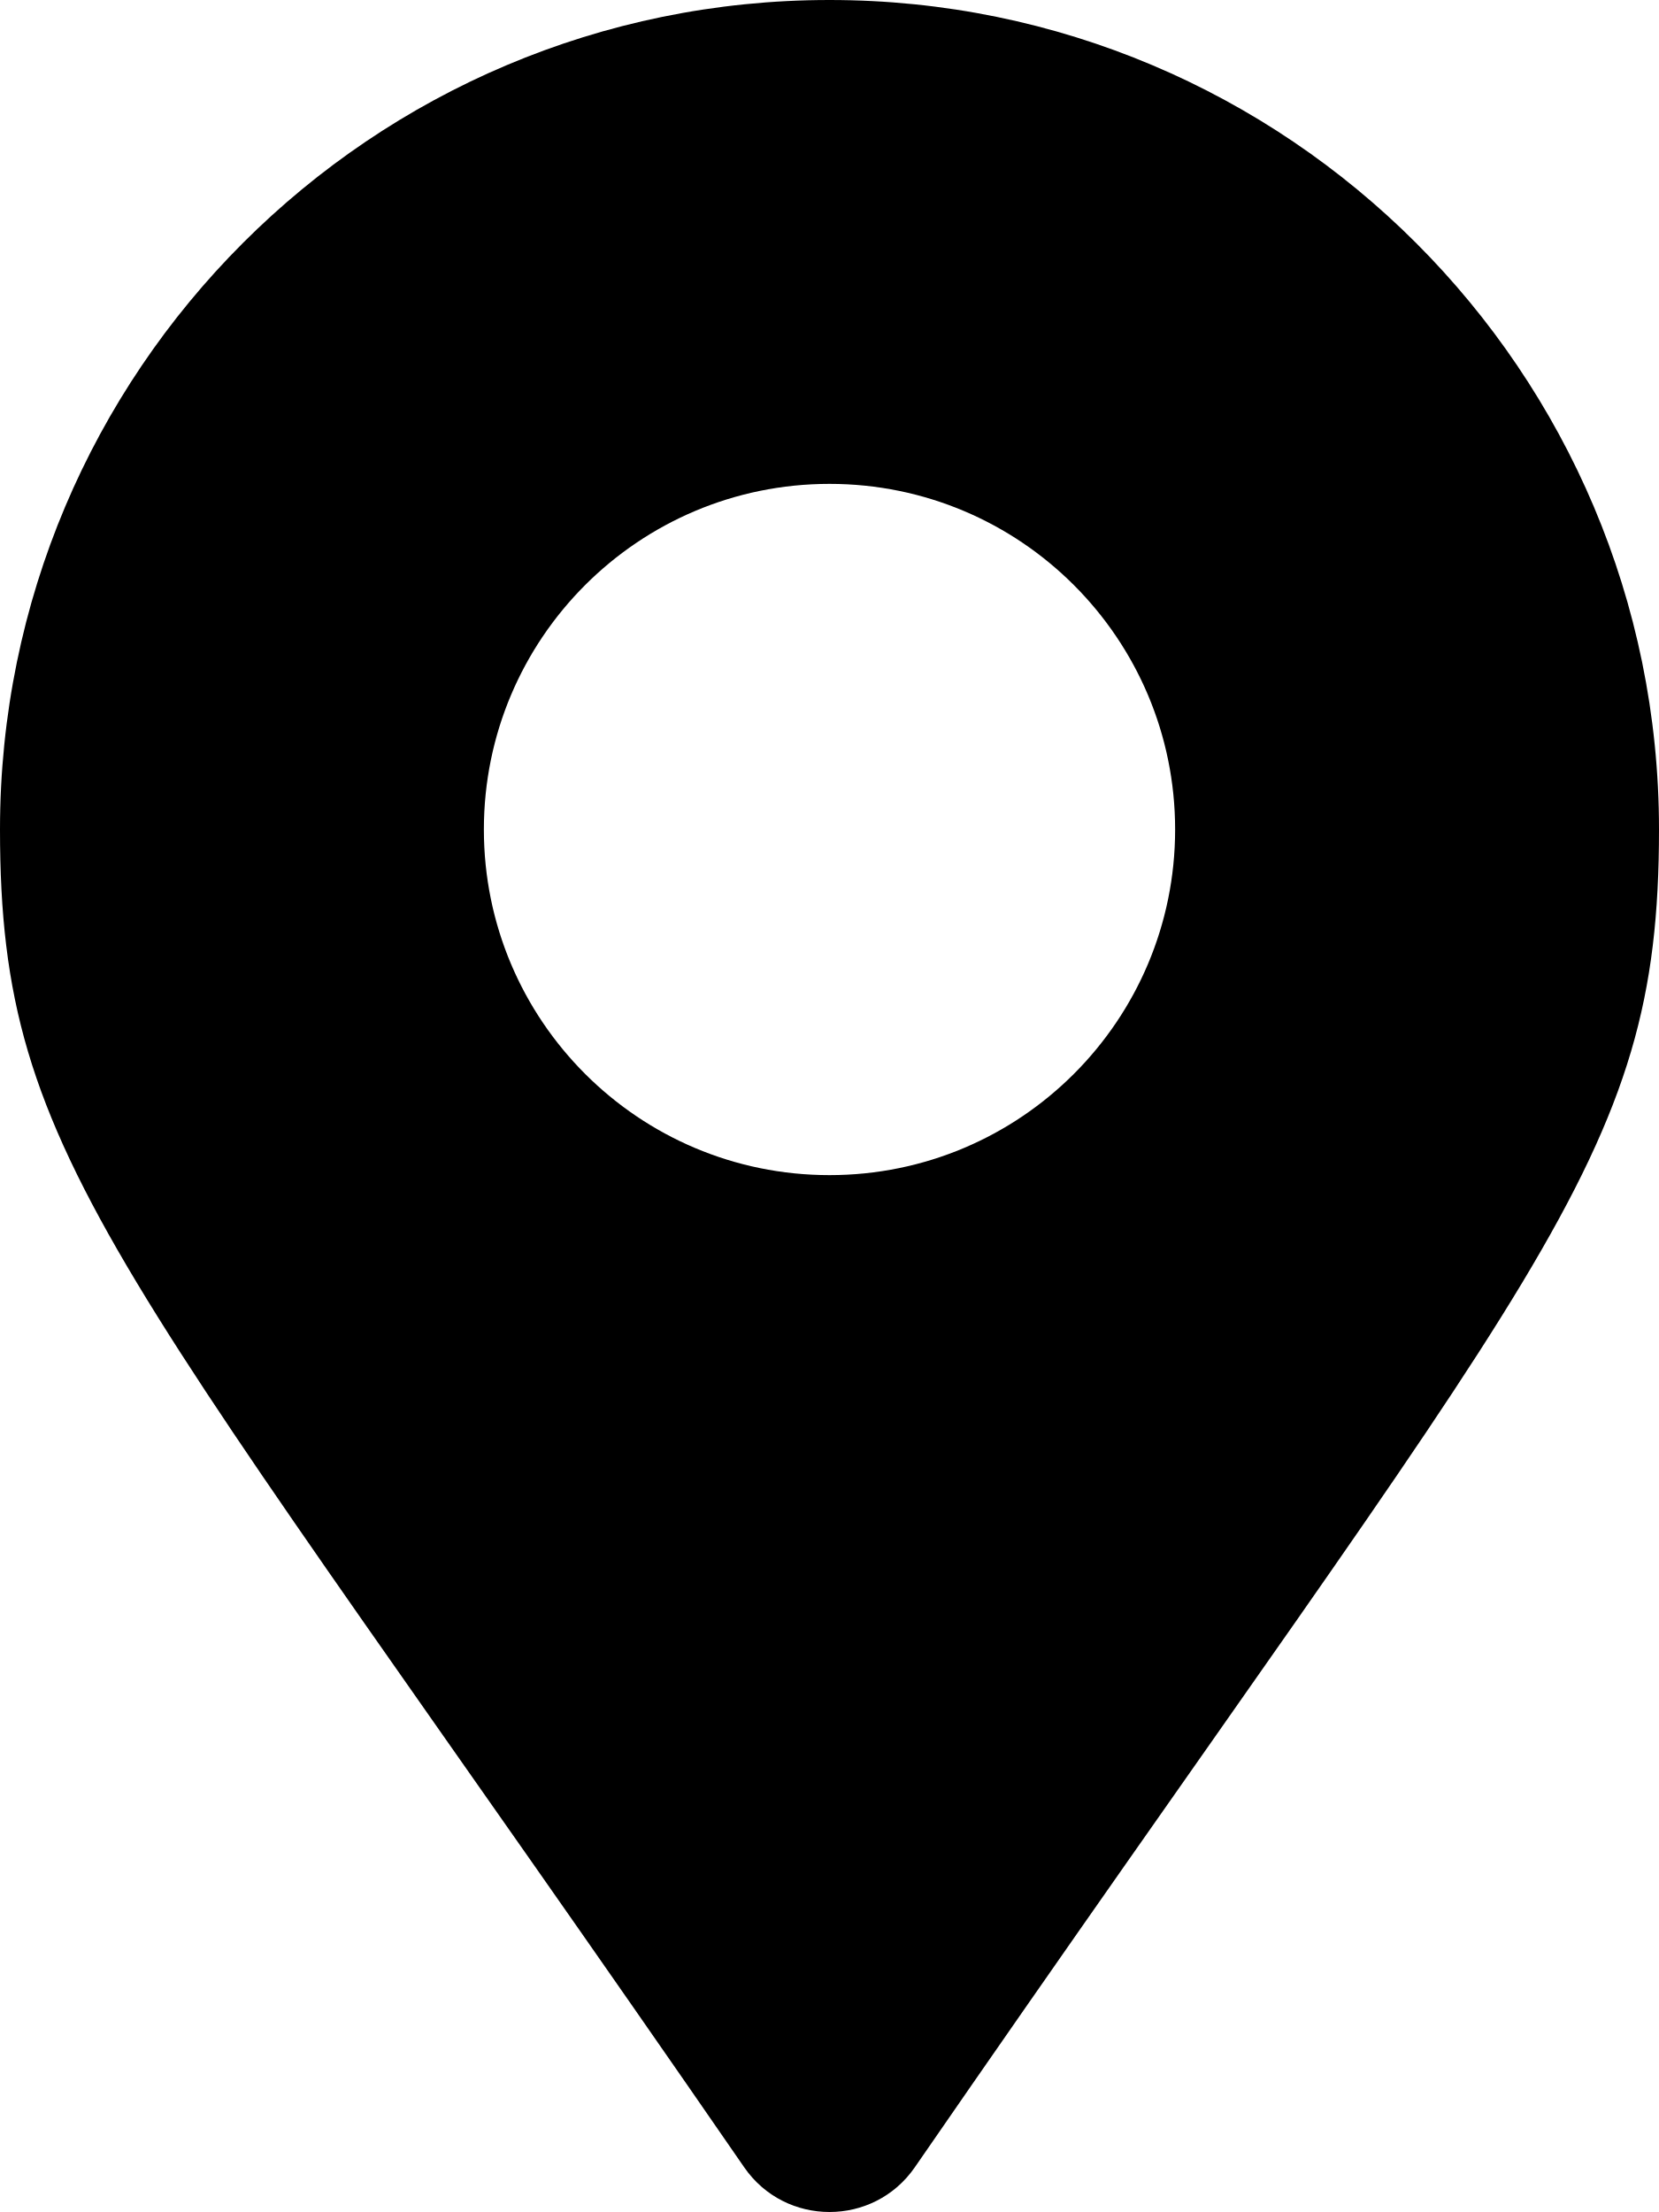
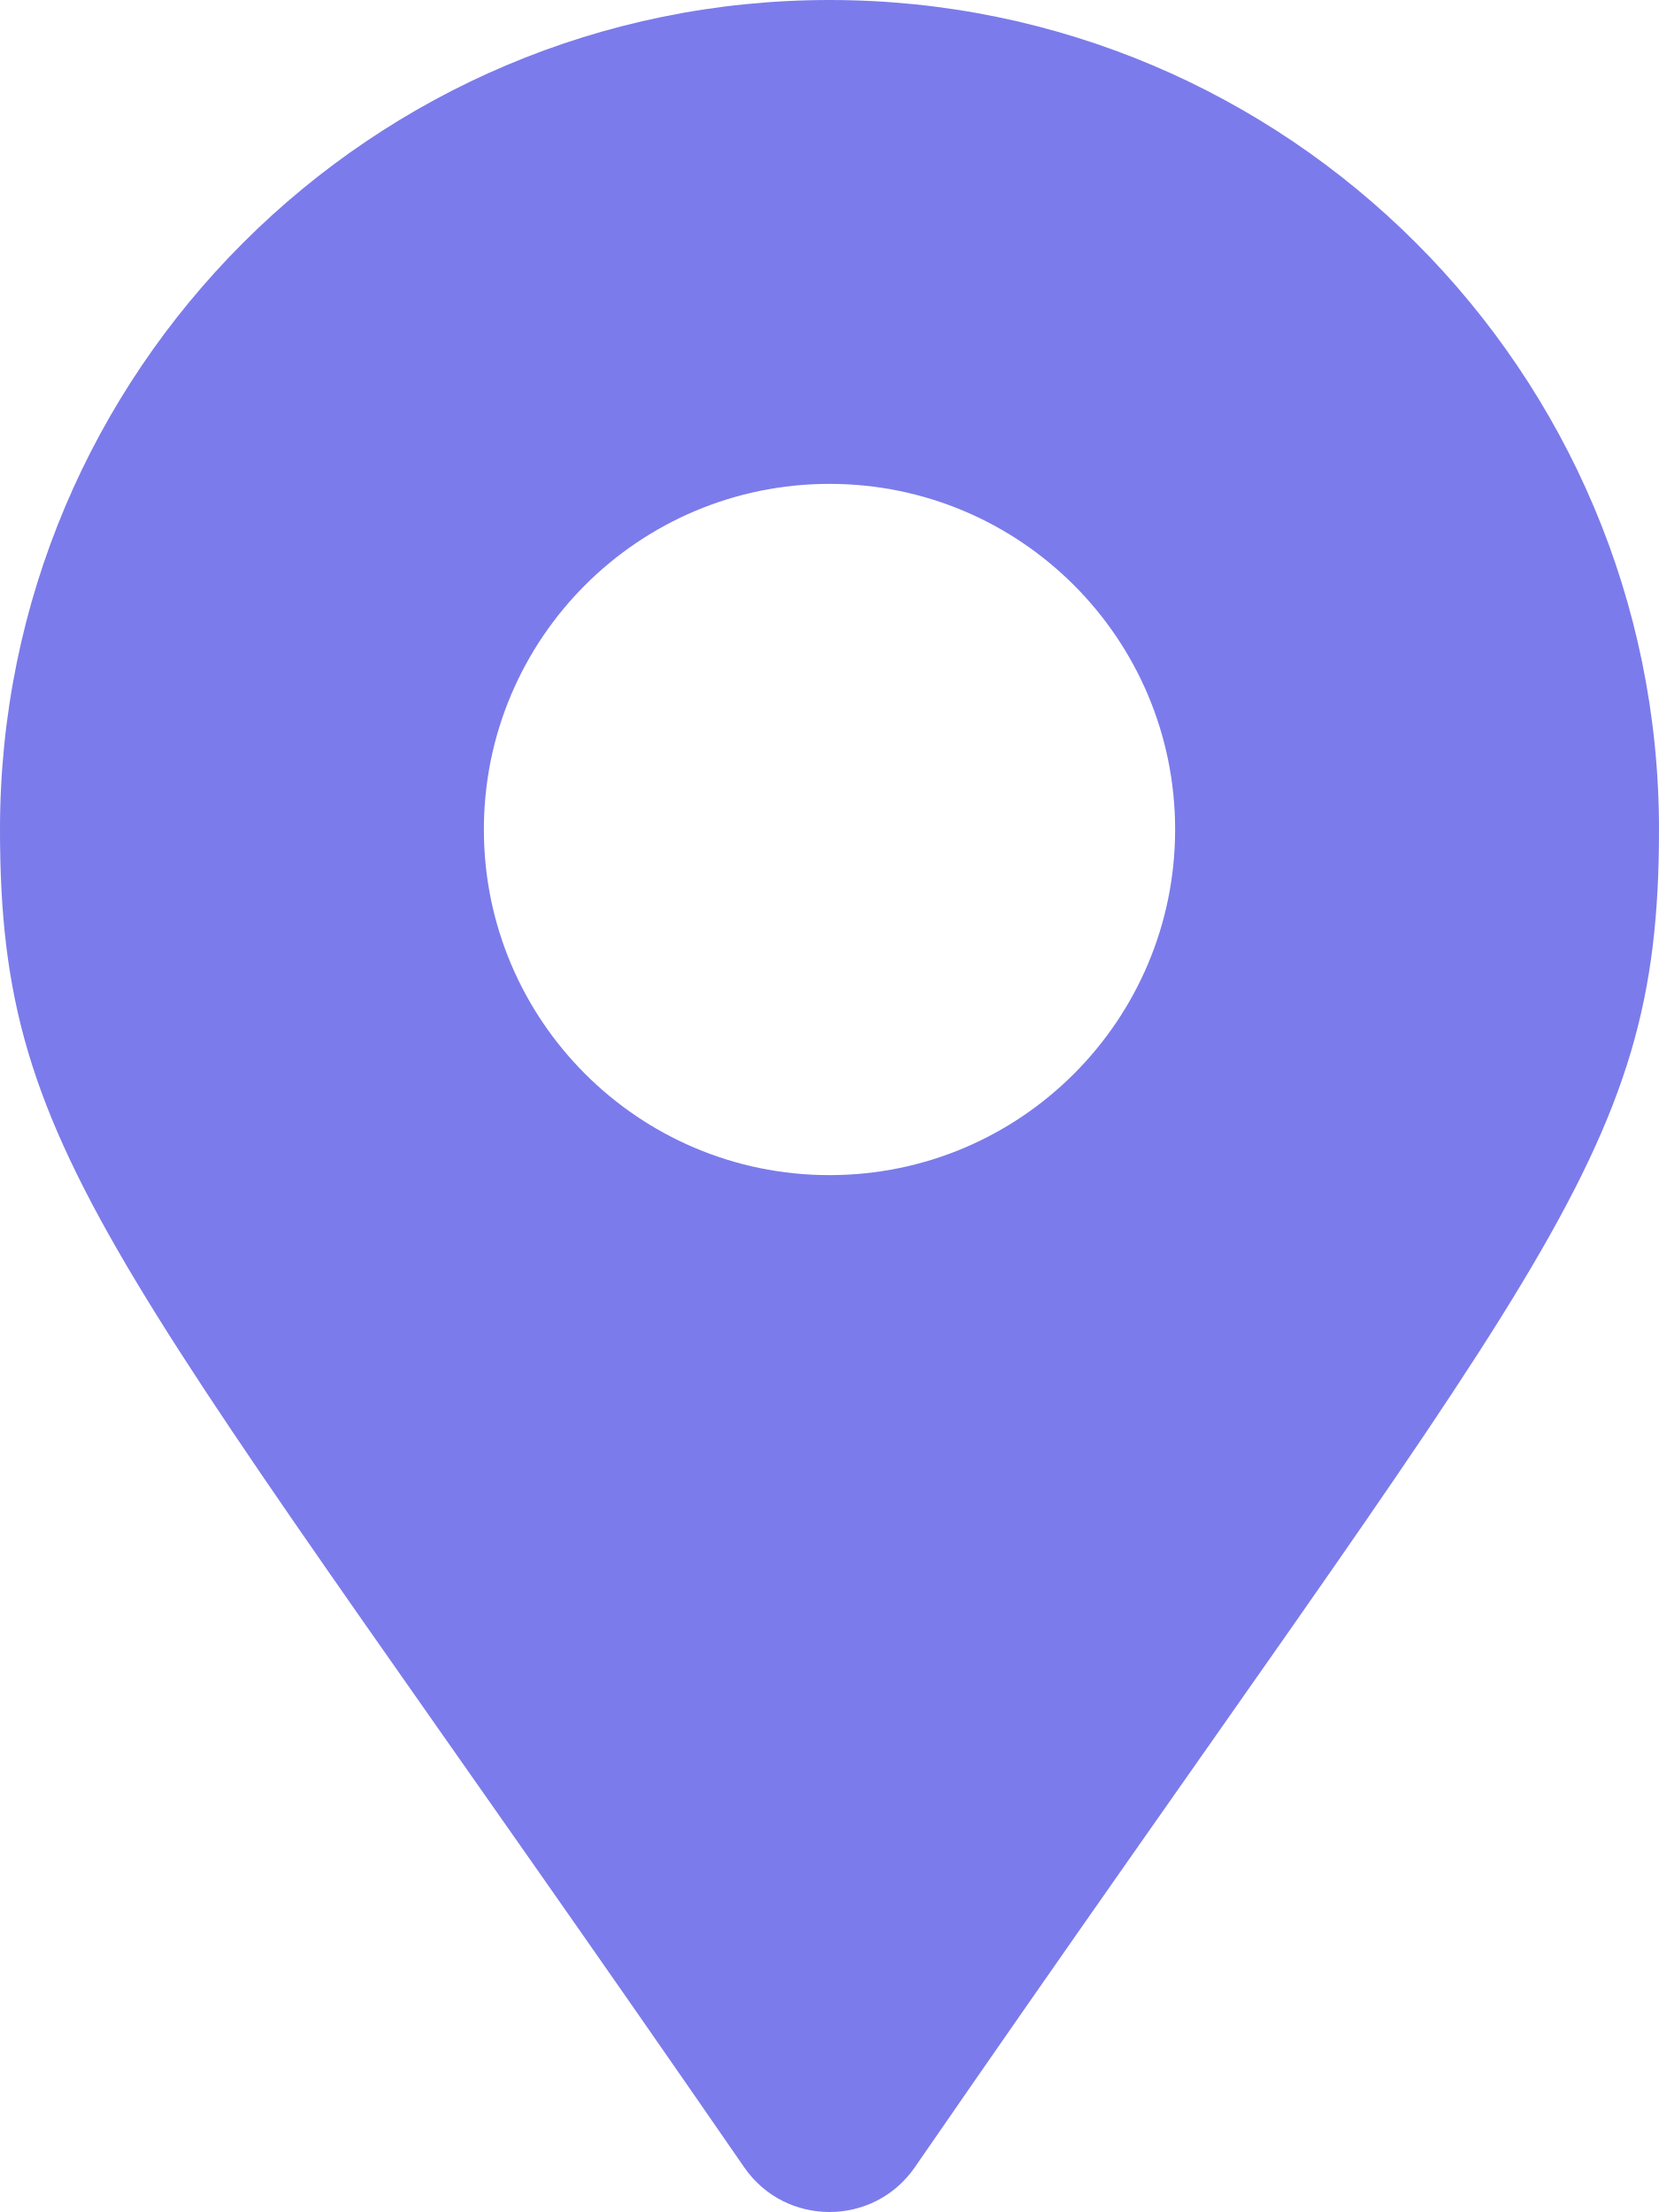
- <svg xmlns="http://www.w3.org/2000/svg" aria-hidden="true" data-prefix="fas" data-icon="map-marker-alt" class="svg-inline--fa fa-map-marker-alt fa-w-12" viewBox="0 0 384 512">
-   <path fill="currentColor" d="M172.268 501.67C26.97 291.031 0 269.413 0 192 0 85.961 85.961 0 192 0s192 85.961 192 192c0 77.413-26.97 99.031-172.268 309.67-9.535 13.774-29.93 13.773-39.464 0M192 272c44.183 0 80-35.817 80-80s-35.817-80-80-80-80 35.817-80 80 35.817 80 80 80" />
+ <svg xmlns="http://www.w3.org/2000/svg" viewBox="0 0 384 512">
+   <path fill="#7b7beb" d="M172.268 501.67C26.97 291.031 0 269.413 0 192 0 85.961 85.961 0 192 0s192 85.961 192 192c0 77.413-26.97 99.031-172.268 309.67-9.535 13.774-29.93 13.773-39.464 0M192 272c44.183 0 80-35.817 80-80s-35.817-80-80-80-80 35.817-80 80 35.817 80 80 80" />
</svg>
